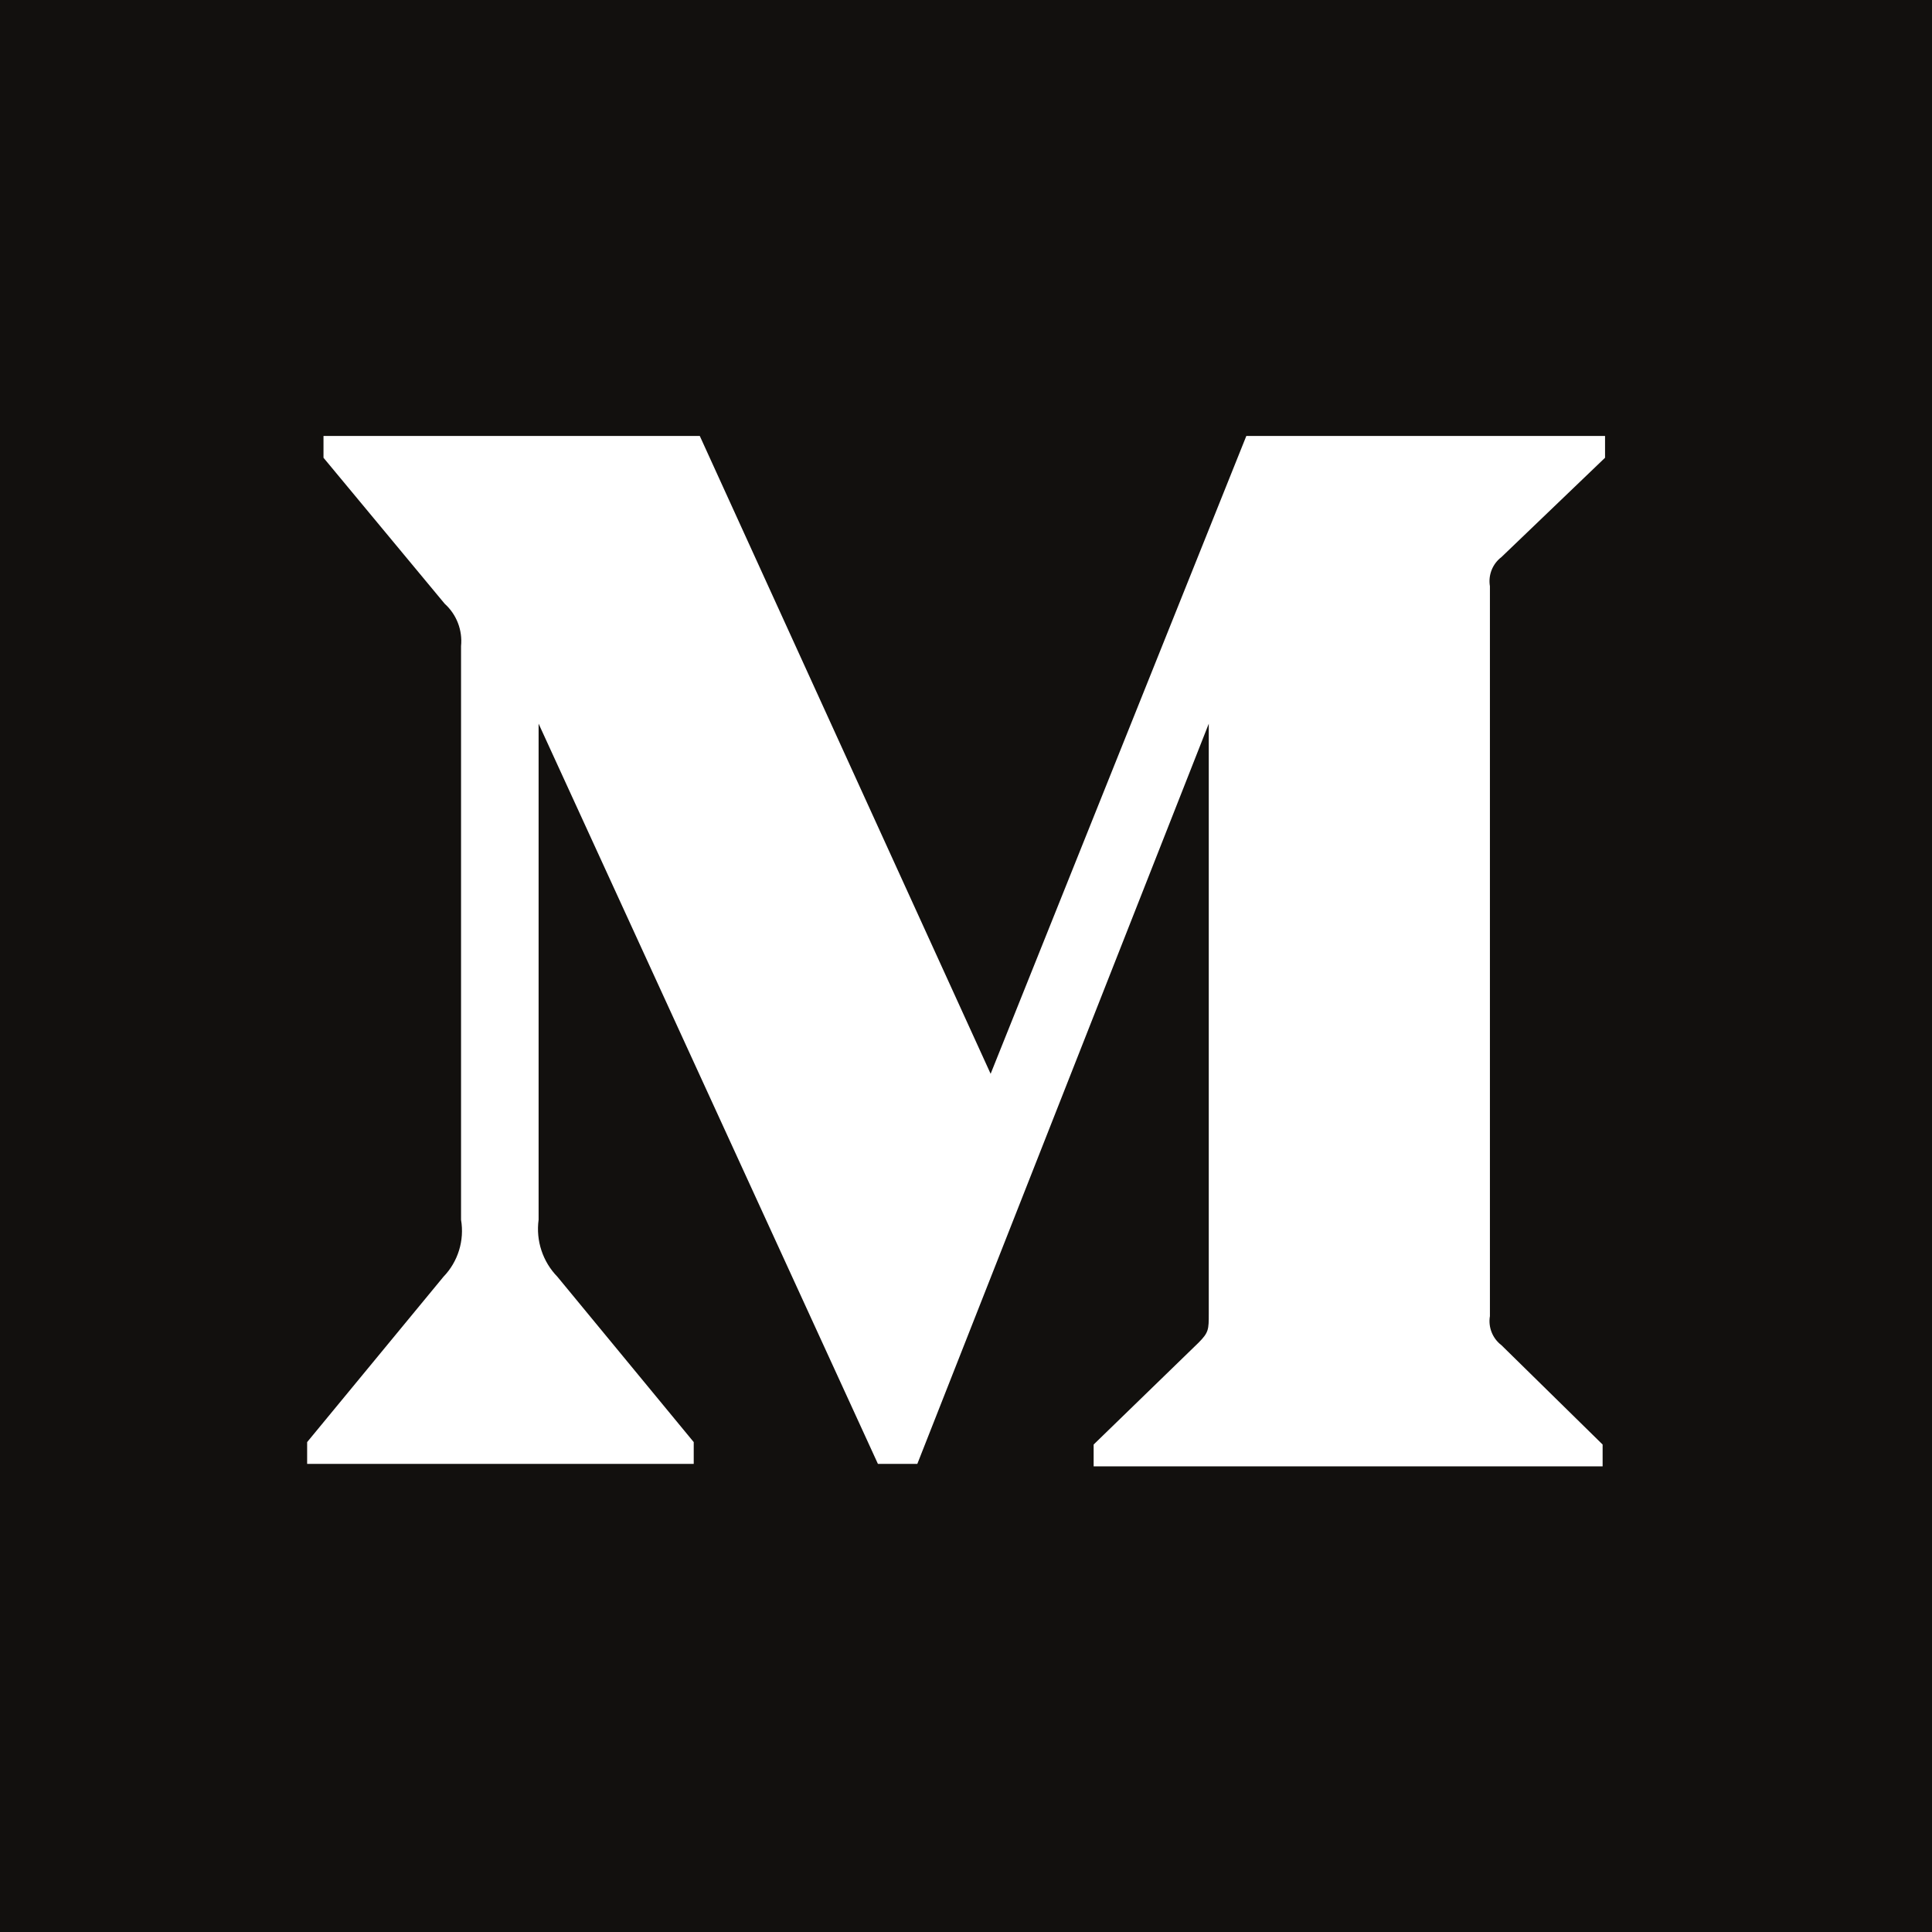
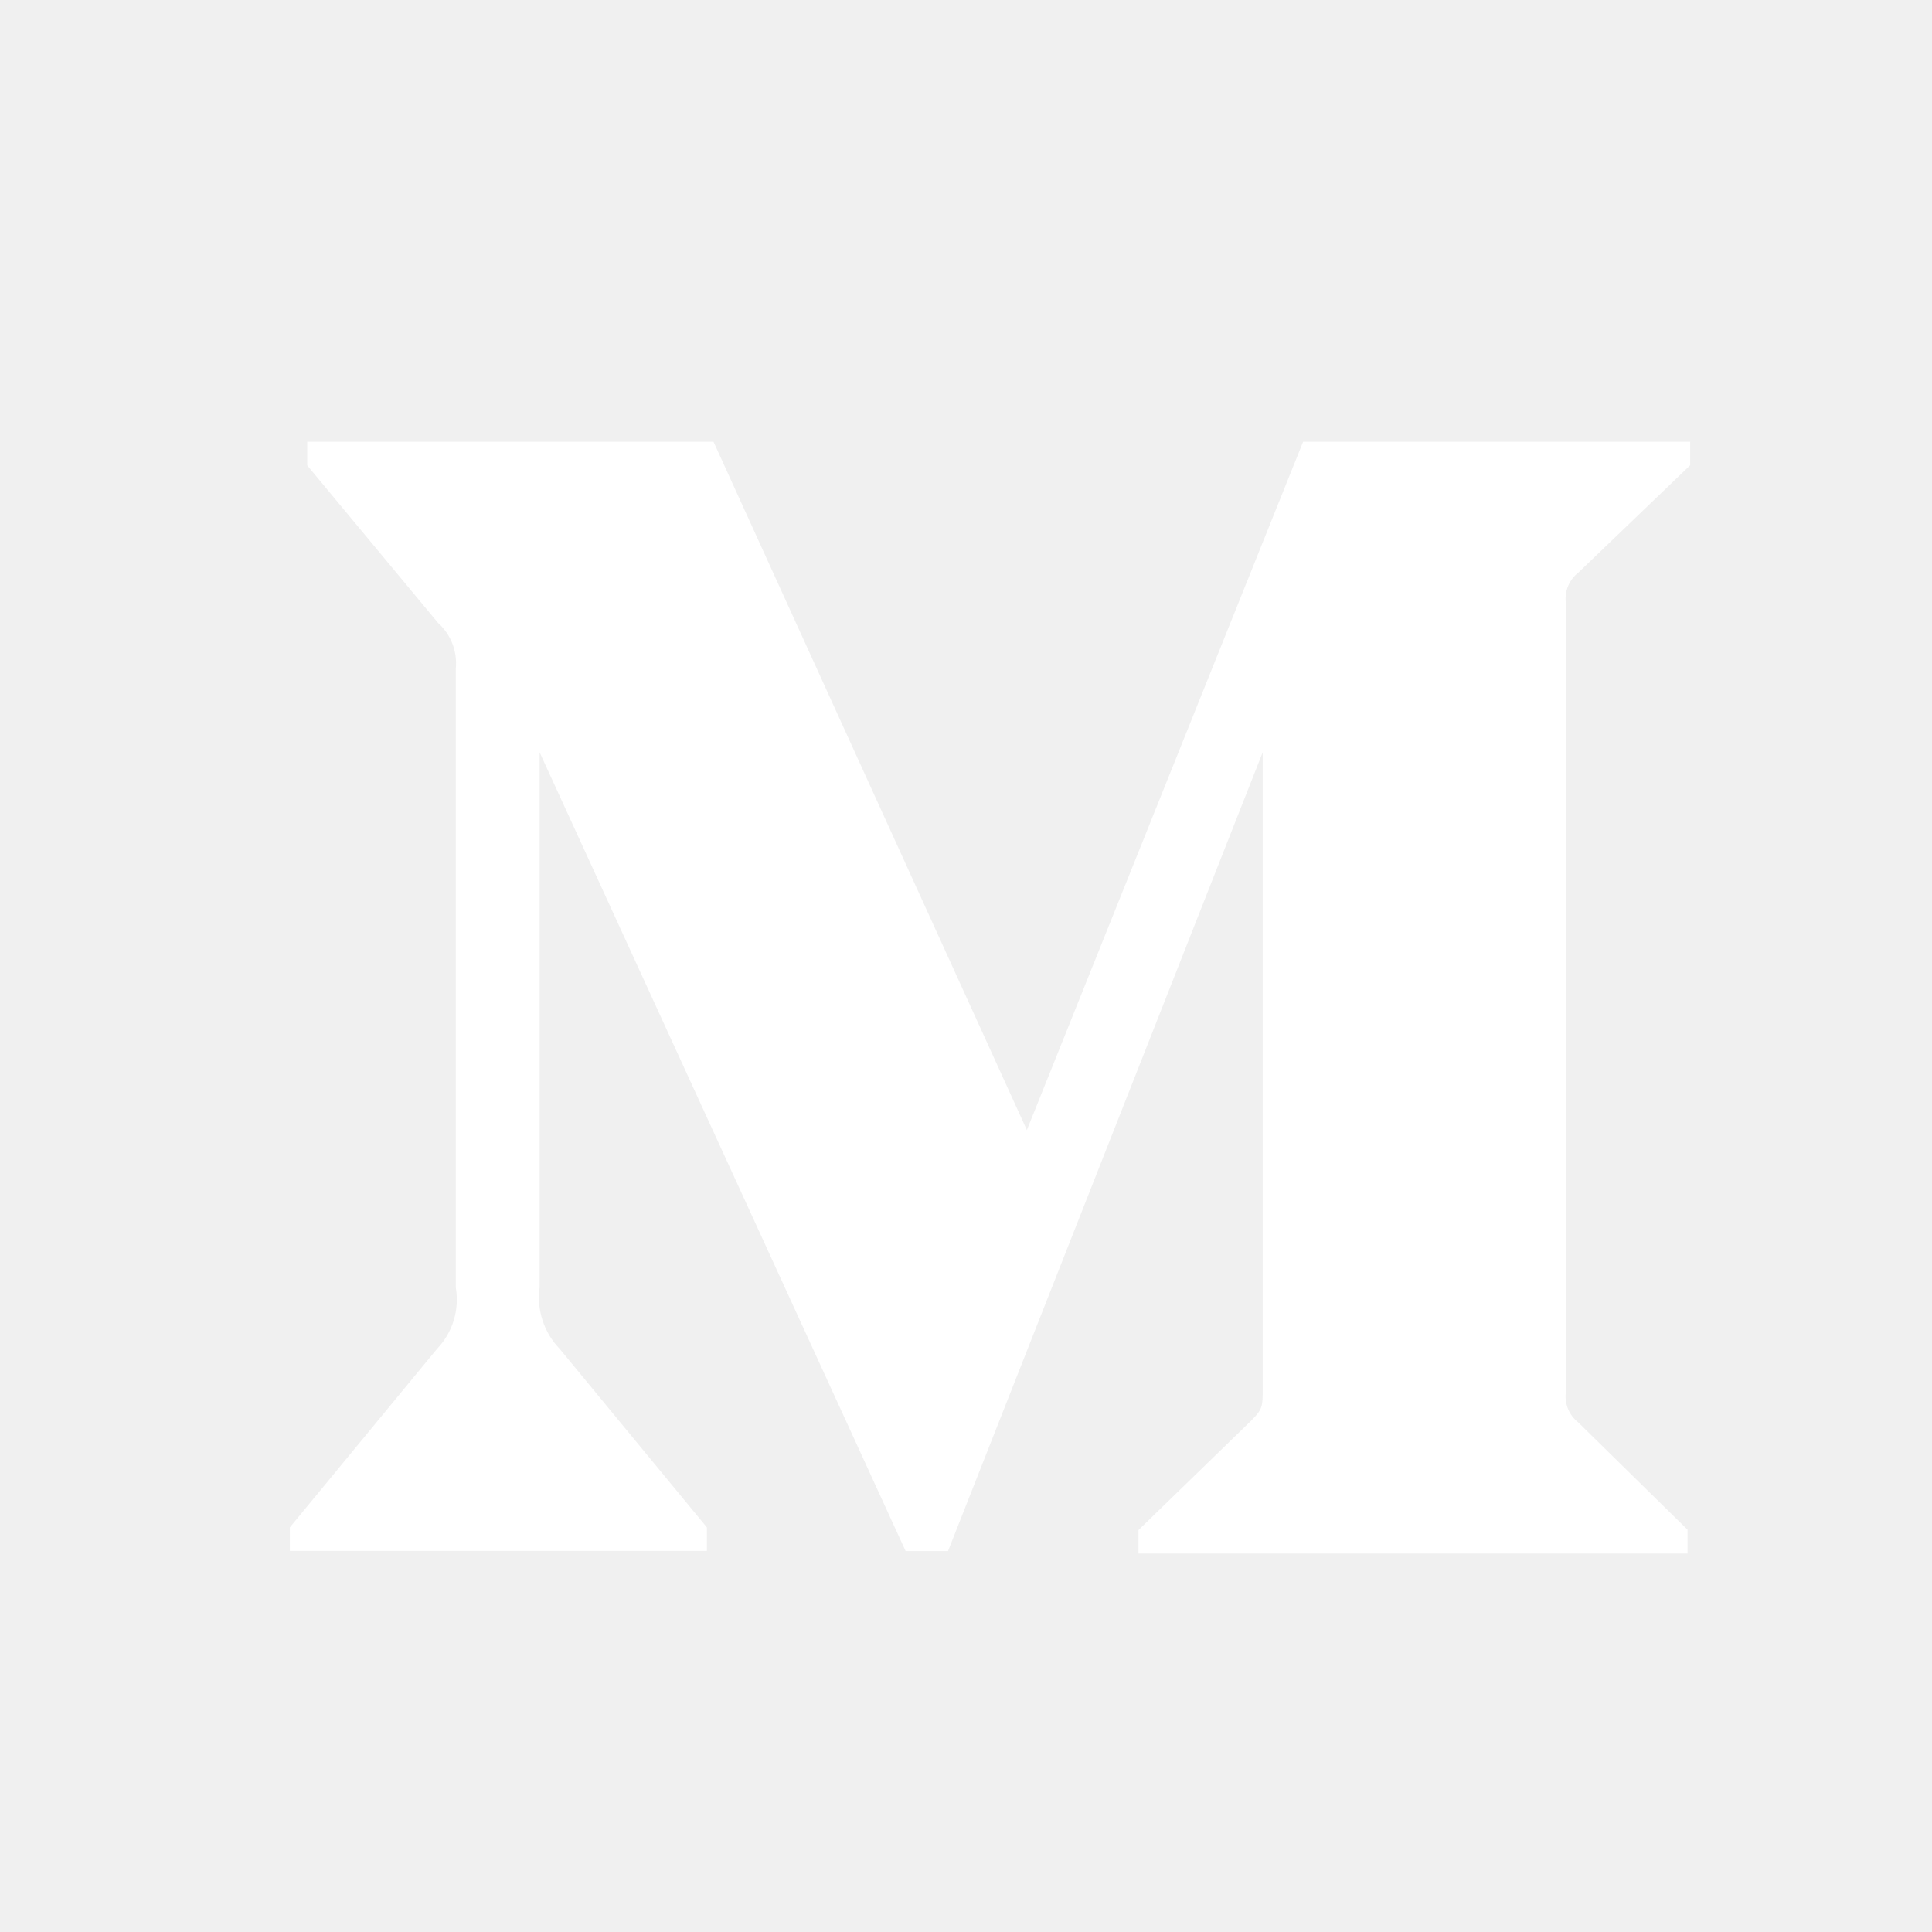
- <svg xmlns="http://www.w3.org/2000/svg" width="195px" height="195px" viewBox="0 0 195 195" version="1.1">
-   <defs />
-   <g id="Page-1" stroke="none" stroke-width="1" fill="none" fill-rule="evenodd">
-     <g id="Monogram" fill-rule="nonzero">
-       <rect id="Rectangle-path" fill="#12100E" x="0" y="0" width="195" height="195" />
-       <path d="M46.534,65.216 C46.697,63.608 46.084,62.018 44.883,60.936 L32.651,46.201 L32.651,44 L70.63,44 L99.986,108.381 L125.795,44 L162,44 L162,46.201 L151.542,56.228 C150.64,56.915 150.193,58.045 150.38,59.163 L150.38,132.837 C150.193,133.955 150.64,135.085 151.542,135.772 L161.755,145.799 L161.755,148 L110.383,148 L110.383,145.799 L120.963,135.527 C122.003,134.488 122.003,134.182 122.003,132.593 L122.003,73.042 L92.586,147.755 L88.611,147.755 L54.362,73.042 L54.362,123.116 C54.077,125.221 54.776,127.341 56.258,128.863 L70.019,145.554 L70.019,147.755 L31,147.755 L31,145.554 L44.761,128.863 C46.232,127.338 46.89,125.204 46.534,123.116 L46.534,65.216 Z" id="Shape" fill="#FFFFFF" />
-     </g>
-   </g>
+ <svg xmlns="http://www.w3.org/2000/svg" id="Layer_1" data-name="Layer 1" viewBox="0 0 116.65 116.65">
+   <defs>
+     <style>.cls-1{fill:#fff;}</style>
+   </defs>
+   <path id="Shape" class="cls-1" d="M27.52,40.37a3.28,3.28,0,0,0-1.07-2.76l-7.9-9.51V26.67H43.08L62,68.23,78.68,26.67h23.37v1.42L95.3,34.57a2,2,0,0,0-.75,1.89V84a2,2,0,0,0,.75,1.89l6.59,6.47V93.8H68.74V92.38l6.83-6.63c.67-.67.67-.87.67-1.89V45.42l-19,48.23H54.68L32.58,45.42V77.74a4.46,4.46,0,0,0,1.22,3.71l8.88,10.77v1.42H17.5V92.22l8.88-10.77a4.3,4.3,0,0,0,1.14-3.71Z" />
</svg>
